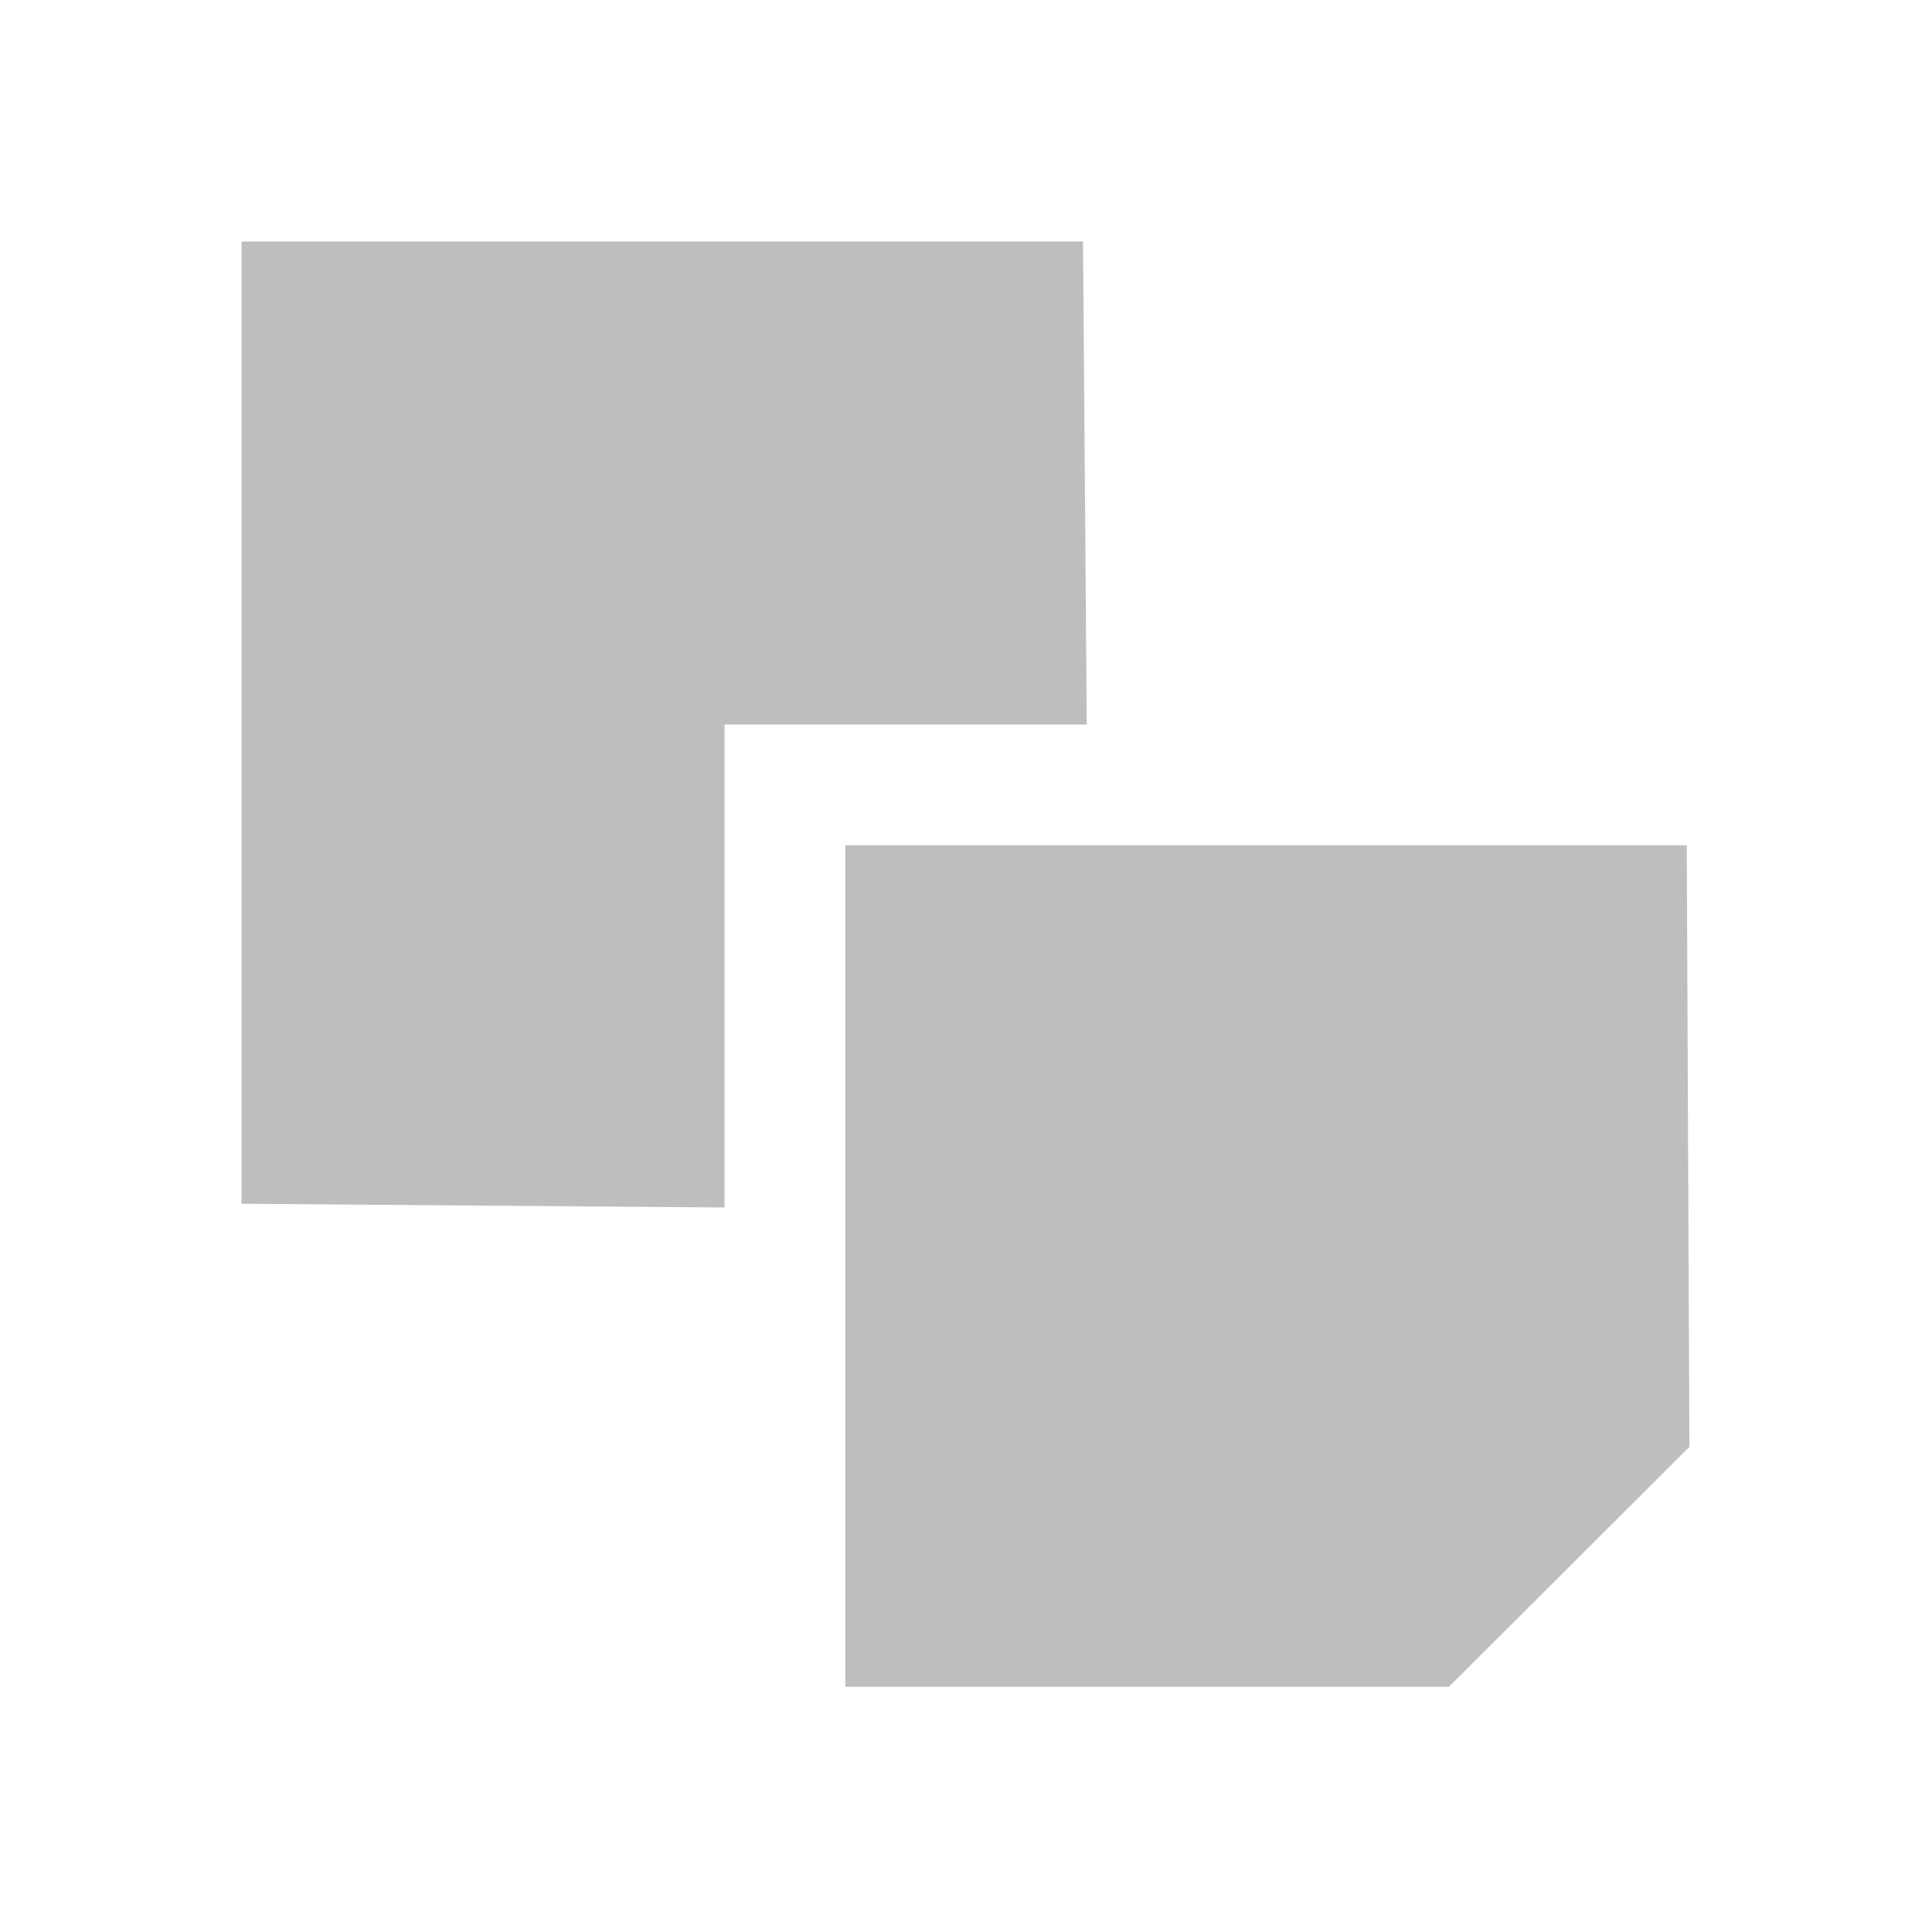
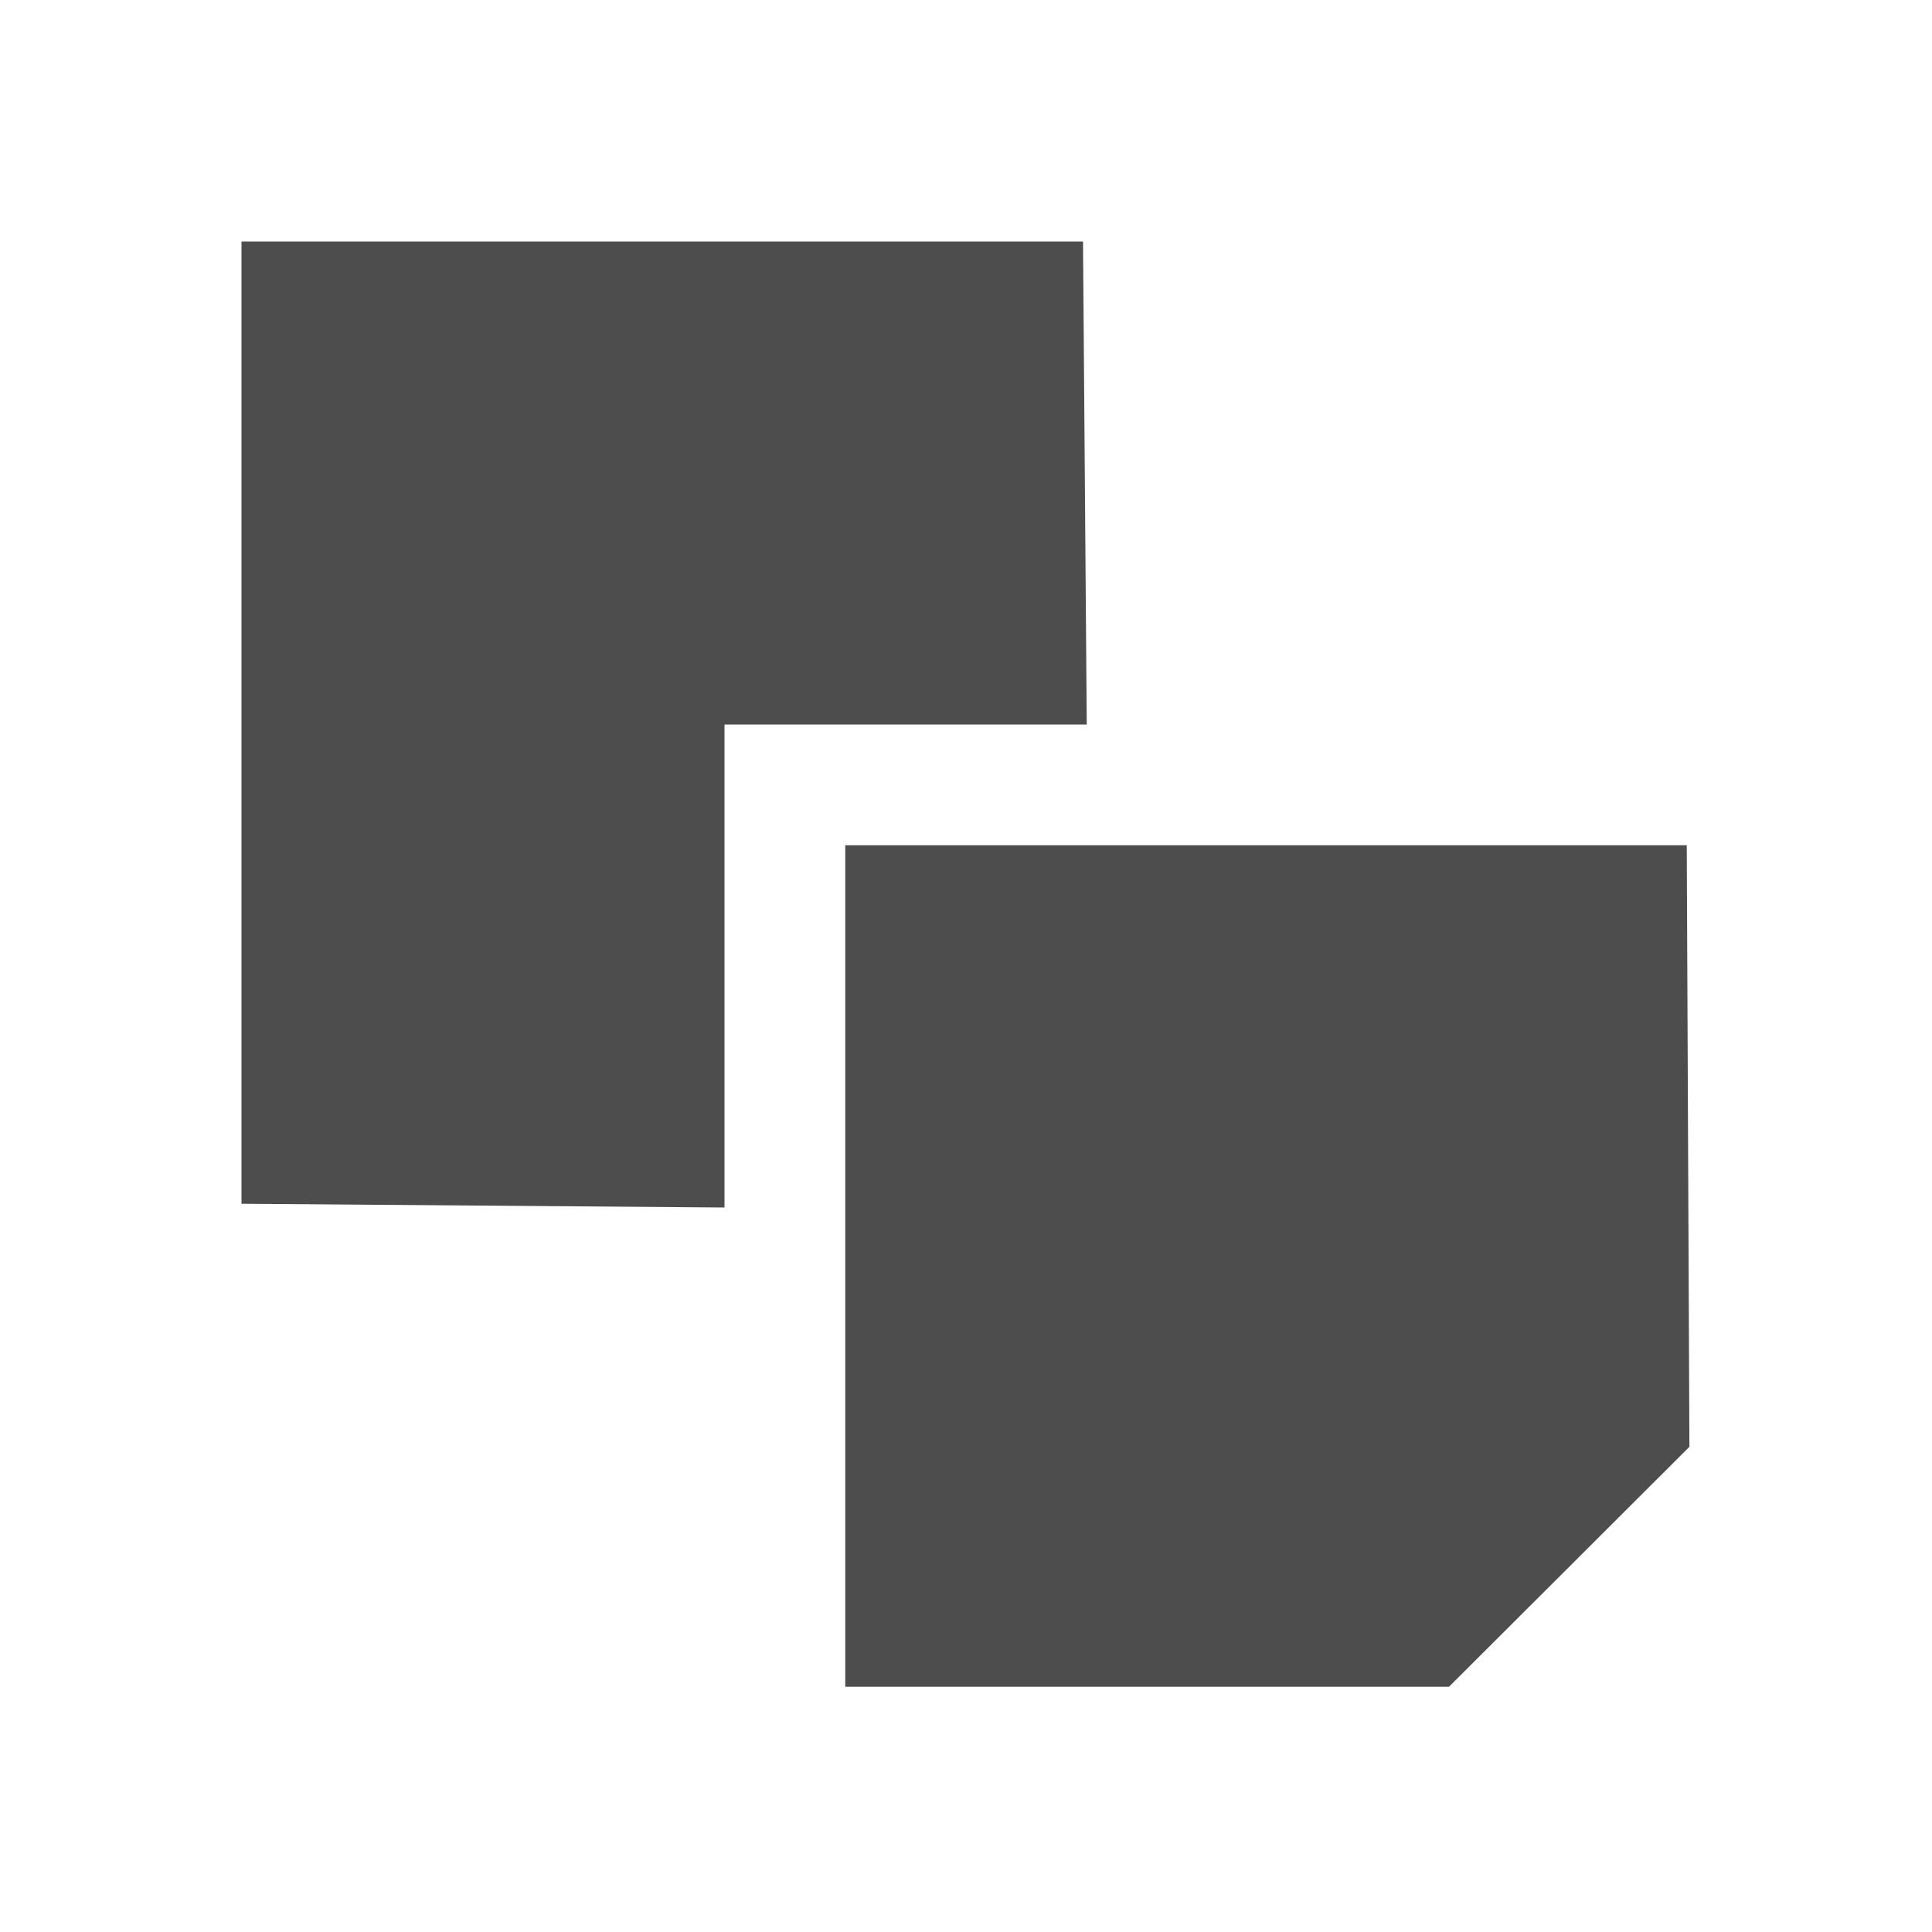
<svg xmlns="http://www.w3.org/2000/svg" id="svg7384" version="1.1" height="16" width="16">
  <defs id="defs7386" />
  <g transform="translate(-80,-668)" id="layer9" style="display:inline" />
  <g transform="translate(-80,-668)" id="layer10" />
  <g transform="translate(-80,-668)" id="layer11" />
  <g transform="translate(-80,-668)" id="layer12">
-     <path d="m 87,675 0,6.969 5,0 1.991,-1.987 -0.022,-4.982 -6.969,0 L 87,675 z" id="path41071" style="fill:#bebebe;fill-opacity:1;stroke:none" />
-     <path d="m 82,670 0,7.969 L 86,678 l 0,-4 3,0 -0.031,-4 -6.969,0 3e-6,-10e-6 z" id="path41077" style="fill:#bebebe;fill-opacity:1;stroke:none" />
+     <path d="m 87,675 0,6.969 5,0 1.991,-1.987 -0.022,-4.982 -6.969,0 L 87,675 z" id="path41071" style="fill:#4d4d4d;fill-opacity:1;stroke:none" />
+     <path d="m 82,670 0,7.969 L 86,678 l 0,-4 3,0 -0.031,-4 -6.969,0 3e-6,-10e-6 z" id="path41077" style="fill:#4d4d4d;fill-opacity:1;stroke:none" />
  </g>
  <g transform="translate(-80,-668)" id="layer13" />
  <g transform="translate(-80,-668)" id="layer14" />
  <g transform="translate(-80,-668)" id="layer15" style="display:inline" />
</svg>
